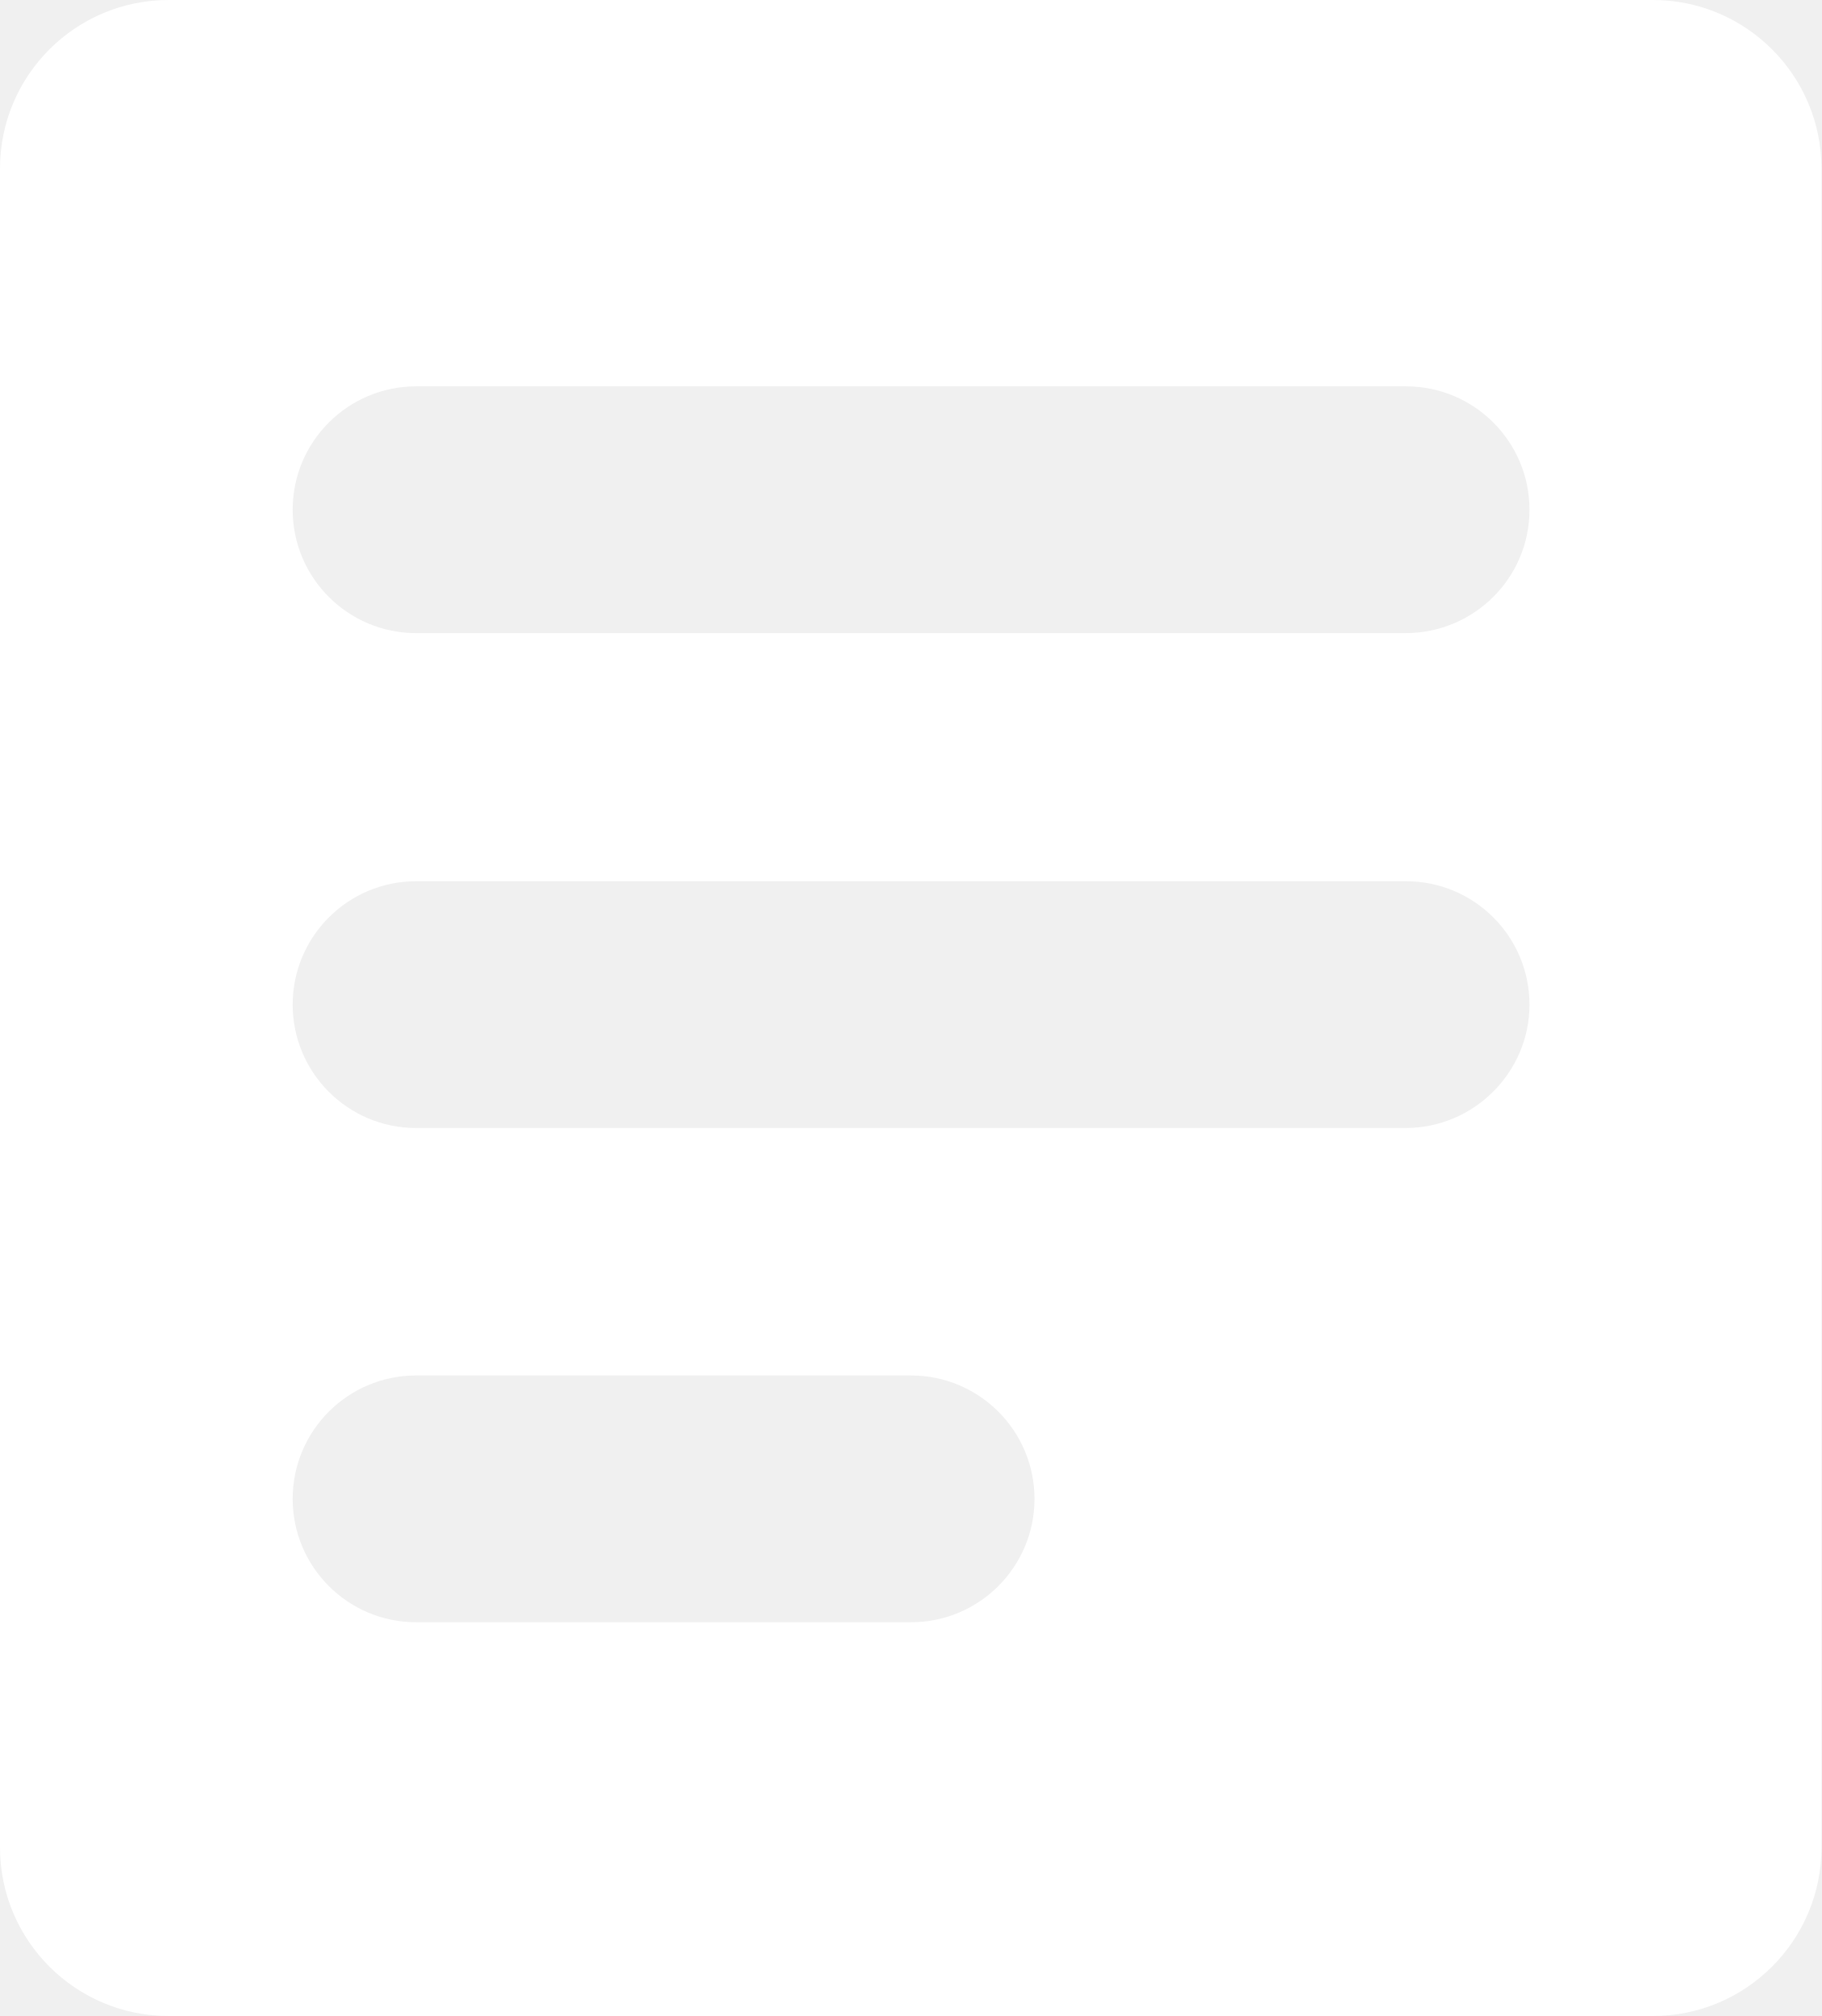
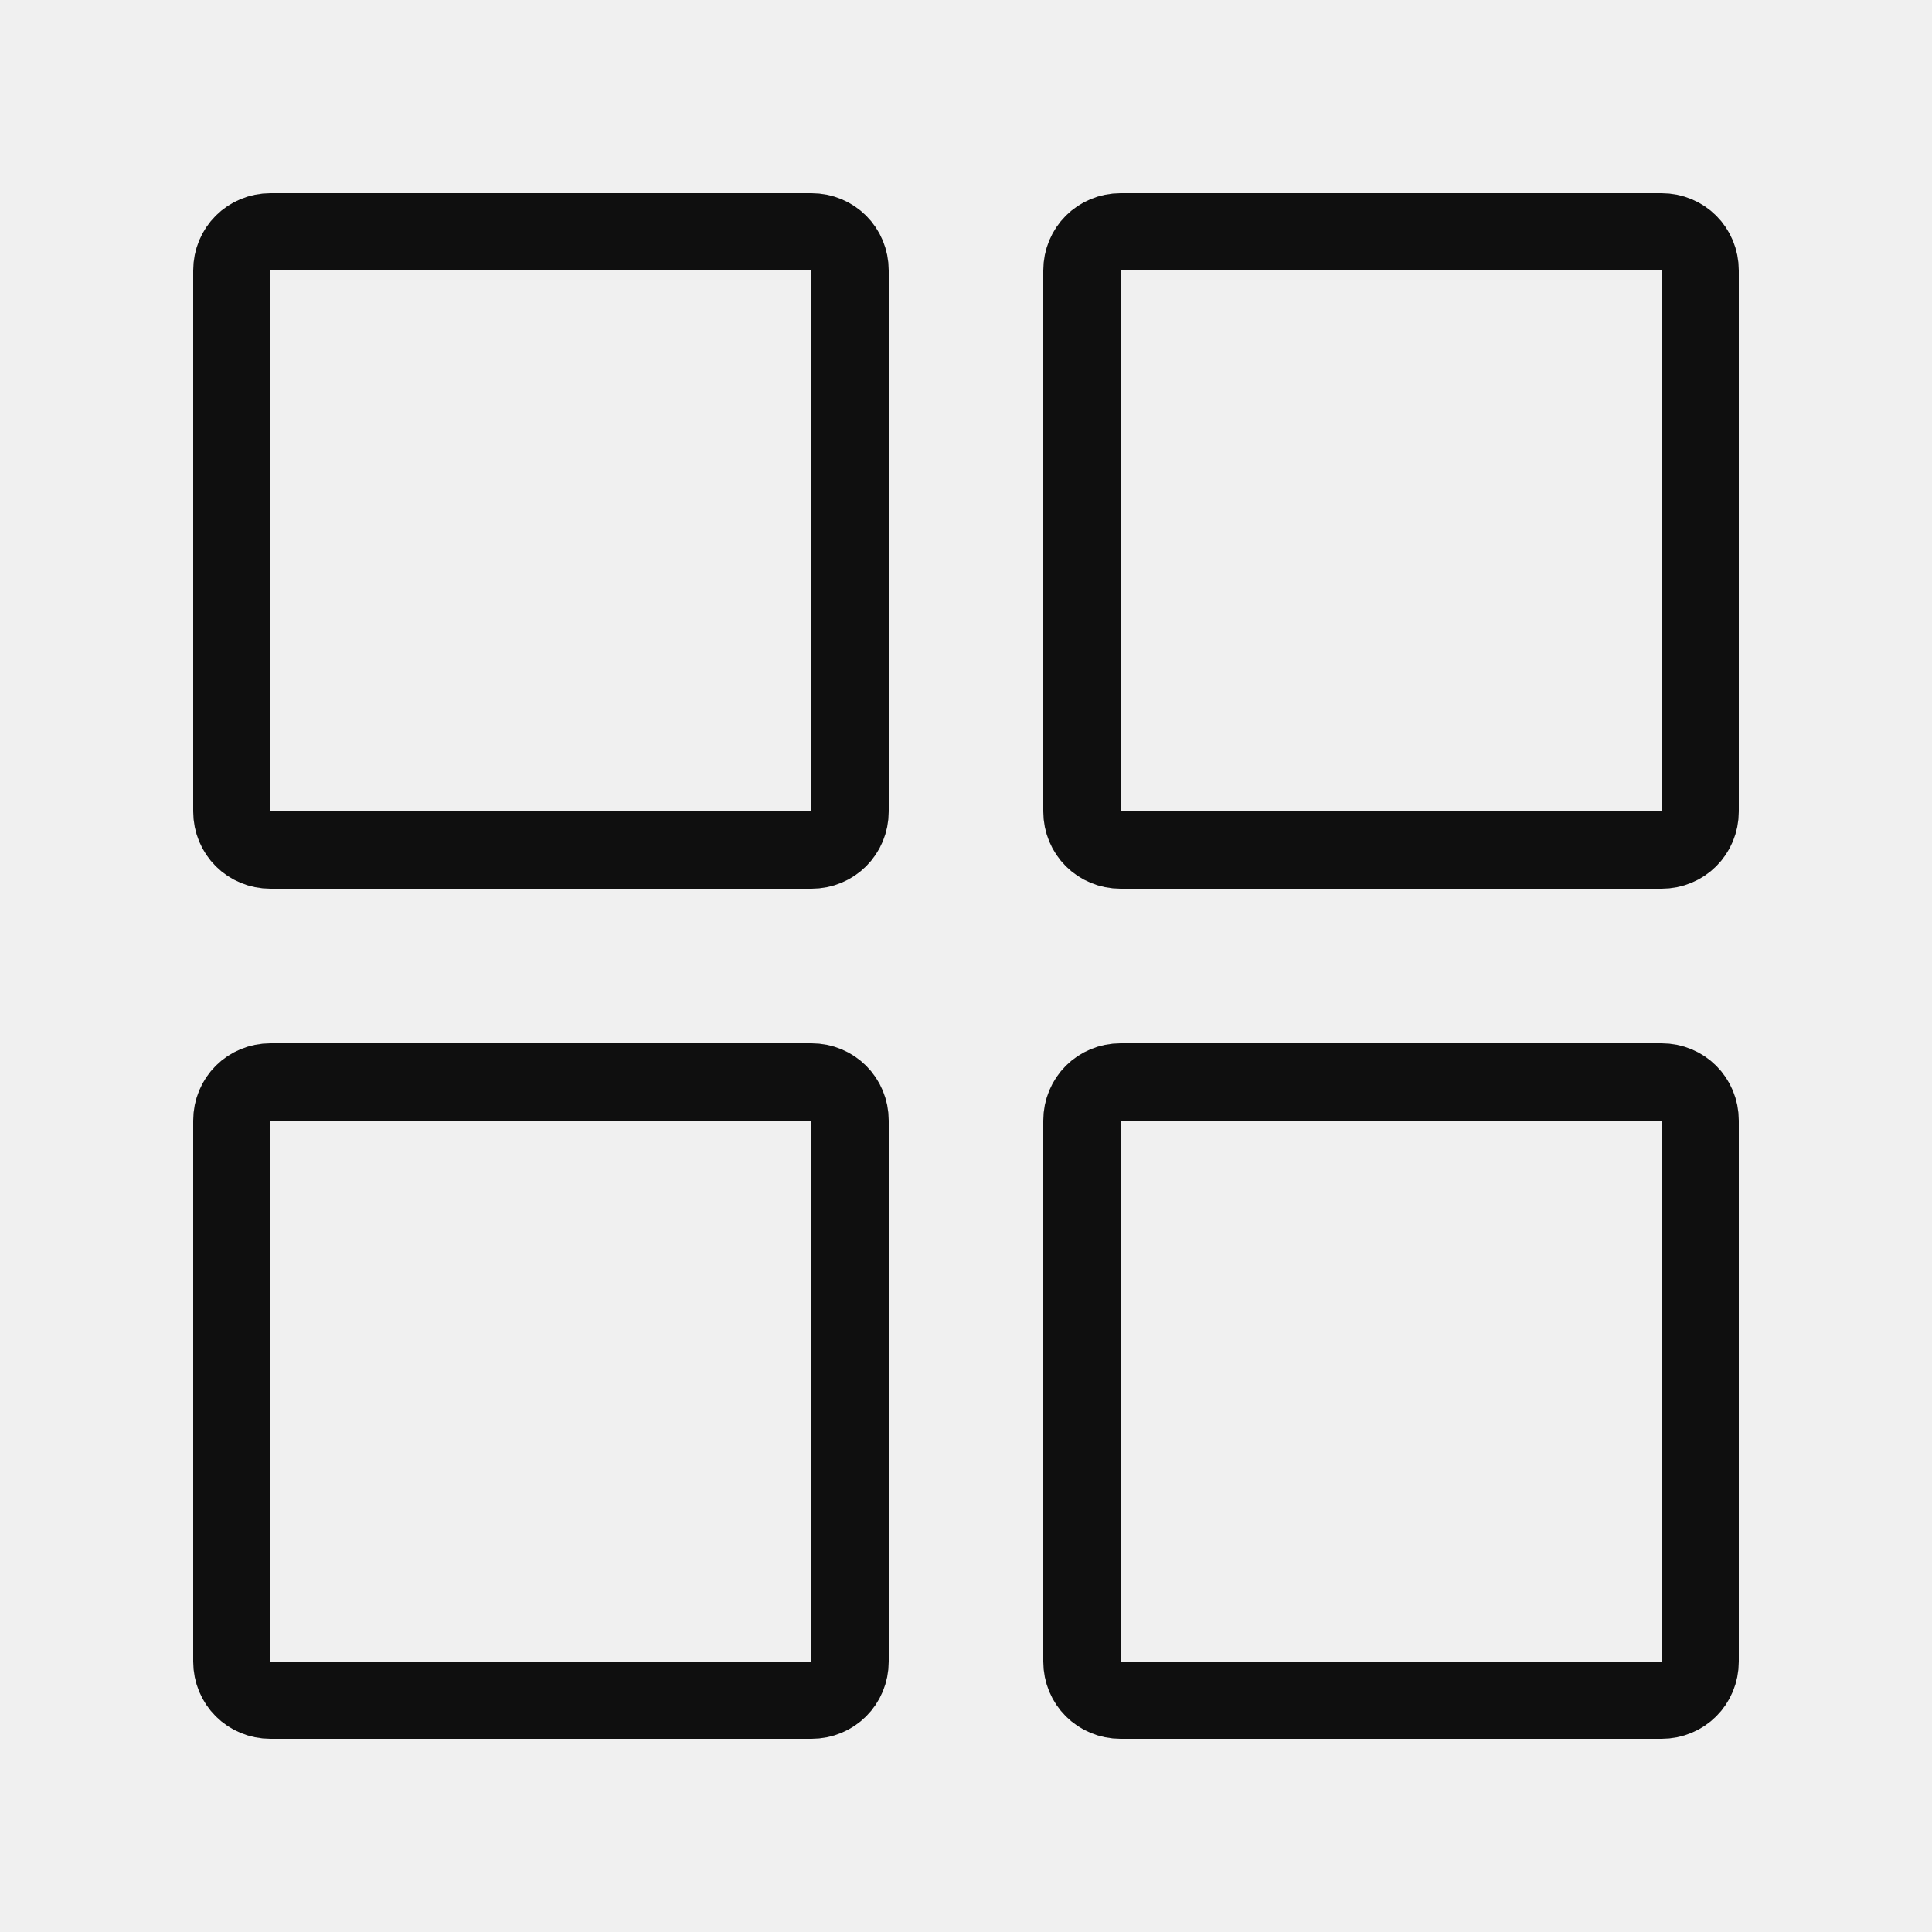
- <svg xmlns="http://www.w3.org/2000/svg" viewBox="0 0 270.1 299">
-   <path d="M245.1 0H25C11.2 0 0 11.2 0 25v249c0 13.8 11.2 25 25 25h220.1c13.8 0 25-11.2 25-25V25c0-13.8-11.2-25-25-25zm-110 240.6H61.7c-10.1 0-18.3-8.2-18.3-18.3 0-10.1 8.2-18.3 18.3-18.3h73.4c10.1 0 18.3 8.2 18.3 18.3 0 10.1-8.2 18.3-18.3 18.3zm73.3-73.3H61.7c-10.1 0-18.3-8.2-18.3-18.3 0-10.1 8.2-18.3 18.3-18.3h146.8c10.1 0 18.3 8.2 18.3 18.3 0 10-8.2 18.3-18.4 18.3zm0-73.4H61.7c-10.1 0-18.3-8.2-18.3-18.3 0-10.1 8.2-18.3 18.3-18.3h146.8c10.1 0 18.3 8.2 18.3 18.3 0 10.1-8.2 18.3-18.4 18.3z" fill="#fff" />
+ <svg xmlns="http://www.w3.org/2000/svg" width="800px" height="800px" viewBox="-0.5 0 25 25" fill="none">
+   <path d="M10 11H3C2.72 11 2.5 10.78 2.5 10.5V3.5C2.5 3.22 2.72 3 3 3H10C10.28 3 10.5 3.22 10.5 3.5V10.5C10.5 10.78 10.28 11 10 11Z" stroke="#0F0F0F" stroke-miterlimit="10" stroke-linecap="round" stroke-linejoin="round" />
+   <path d="M21 11H14C13.72 11 13.5 10.78 13.5 10.5V3.5C13.5 3.22 13.72 3 14 3H21C21.28 3 21.5 3.22 21.5 3.5V10.5C21.5 10.78 21.28 11 21 11Z" stroke="#0F0F0F" stroke-miterlimit="10" stroke-linecap="round" stroke-linejoin="round" />
+   <path d="M21 22H14C13.72 22 13.5 21.78 13.5 21.5V14.5C13.5 14.22 13.72 14 14 14H21C21.28 14 21.5 14.22 21.5 14.5V21.5C21.5 21.78 21.28 22 21 22Z" stroke="#0F0F0F" stroke-miterlimit="10" stroke-linecap="round" stroke-linejoin="round" />
+   <path d="M10 22H3C2.72 22 2.5 21.78 2.5 21.5V14.5C2.5 14.22 2.72 14 3 14H10C10.28 14 10.5 14.22 10.5 14.5V21.5C10.5 21.78 10.28 22 10 22Z" stroke="#0F0F0F" stroke-miterlimit="10" stroke-linecap="round" stroke-linejoin="round" />
</svg>
